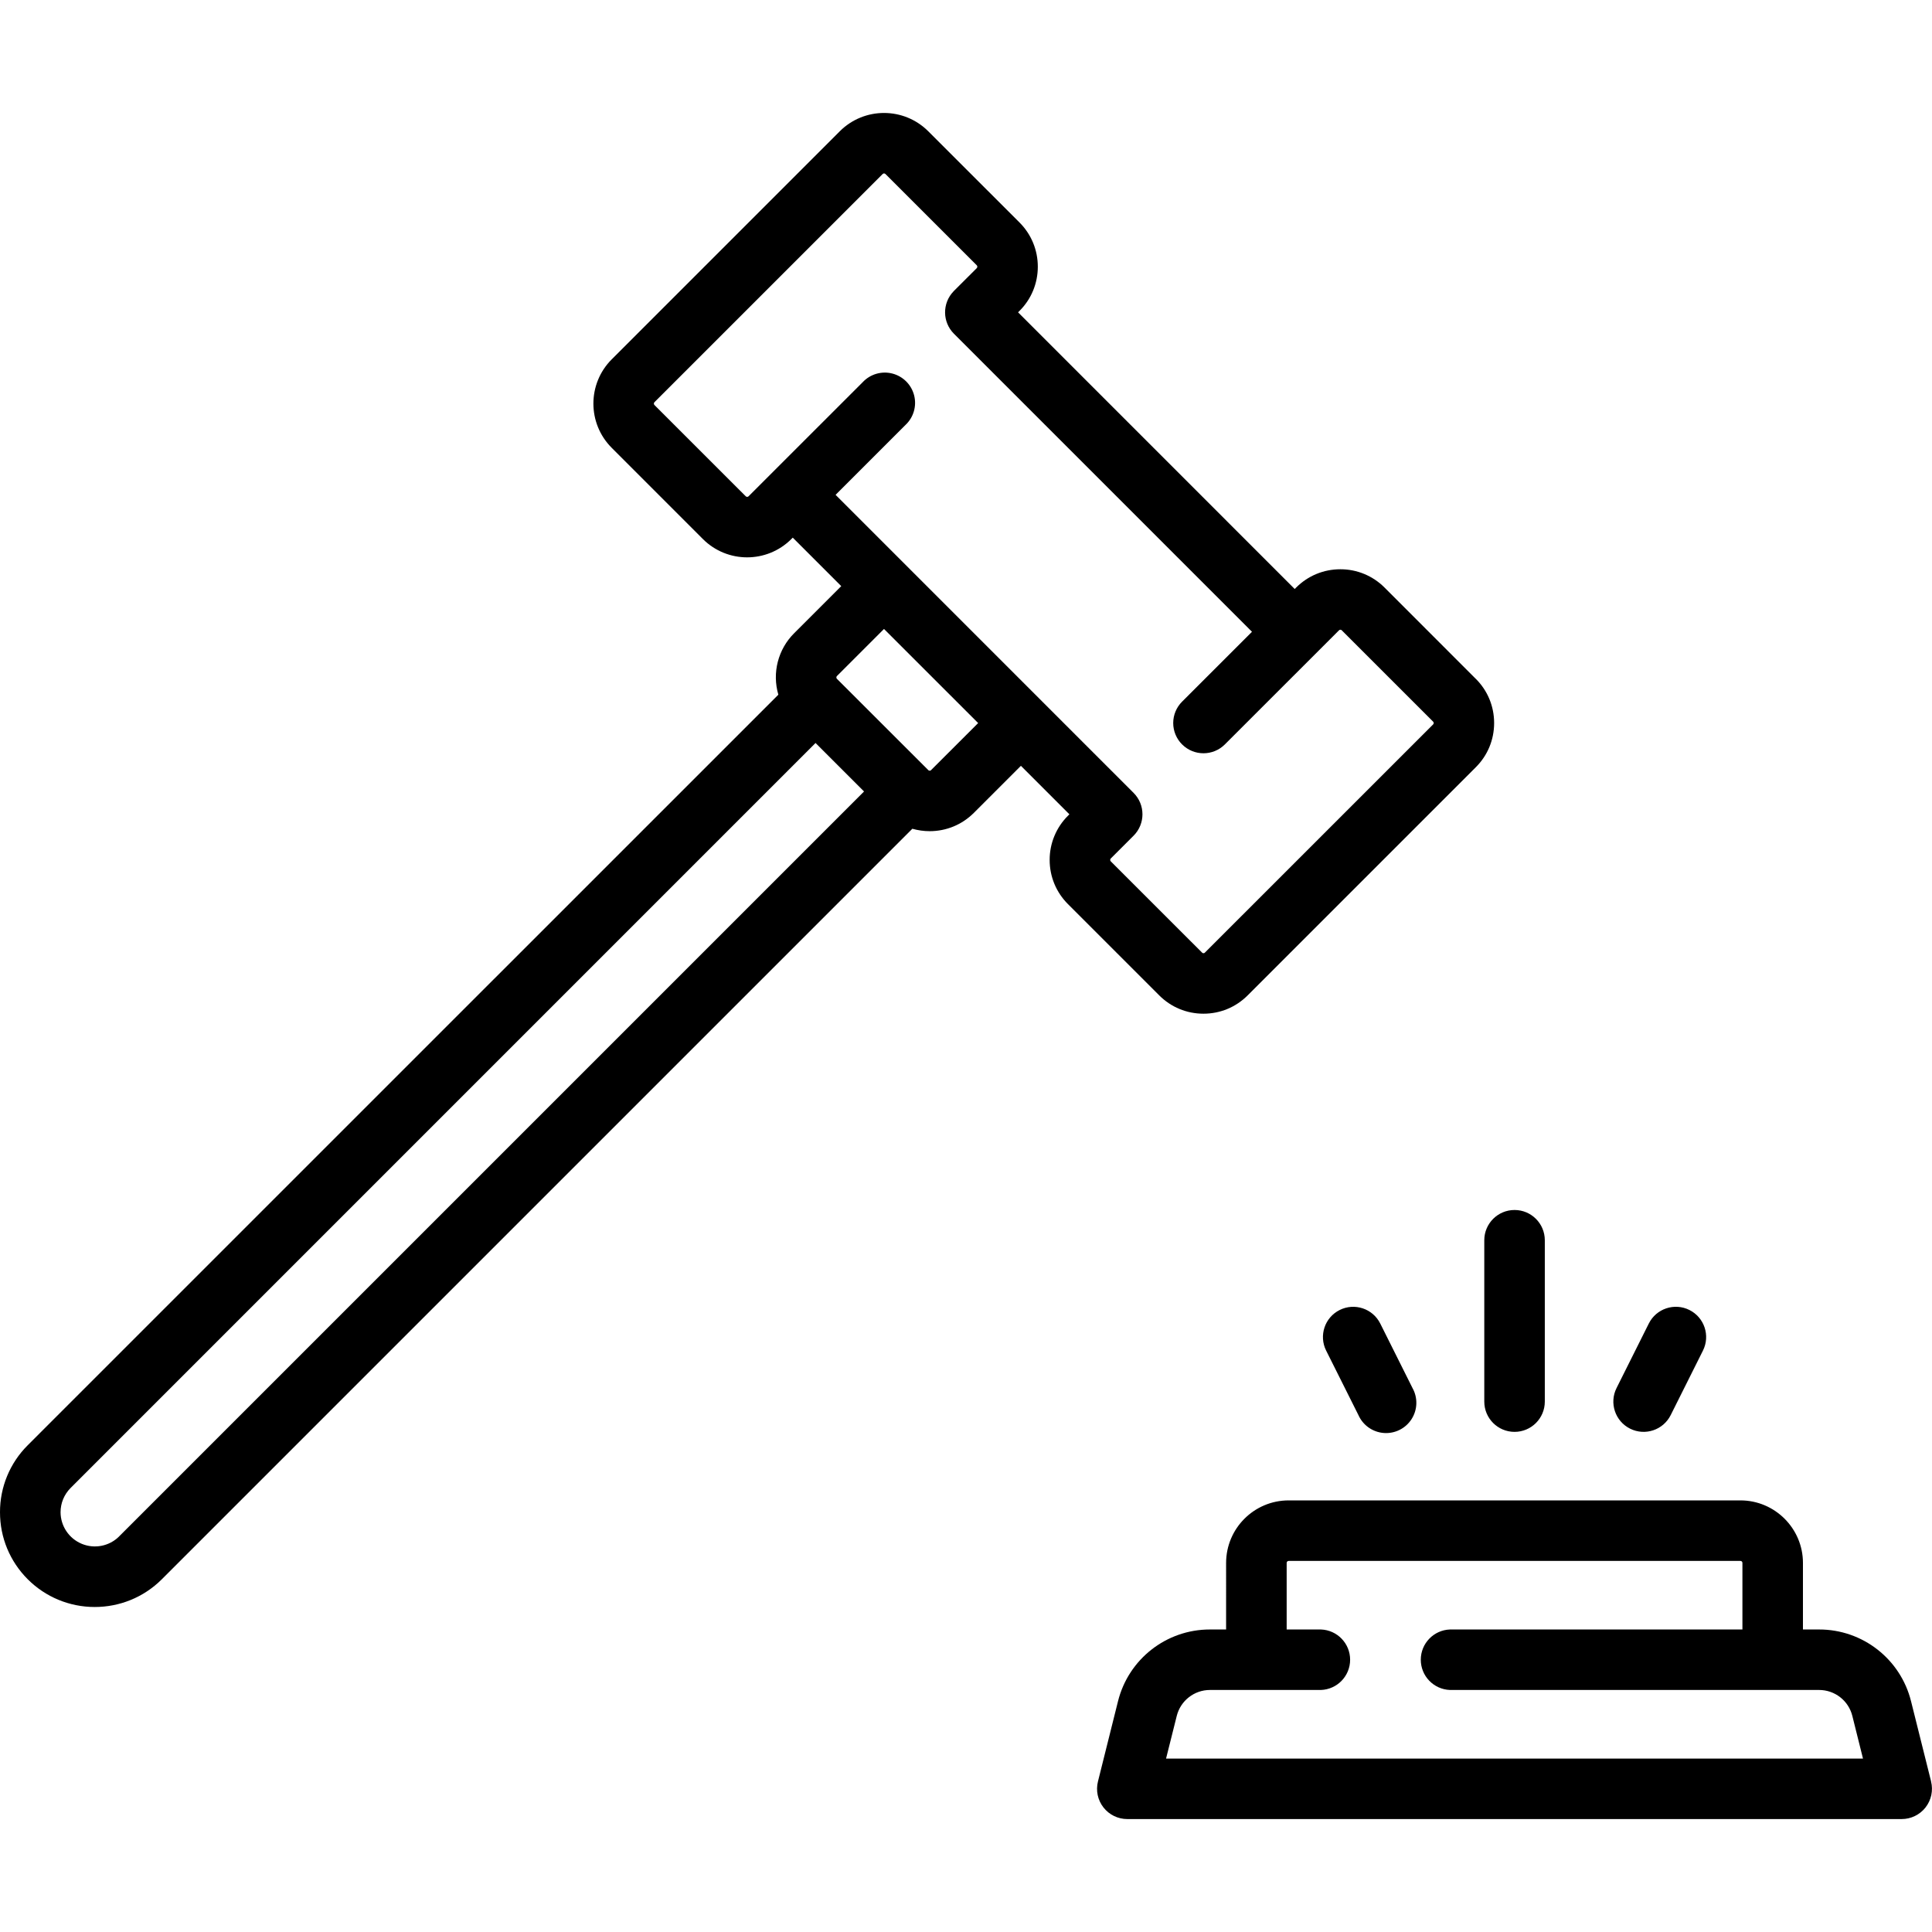
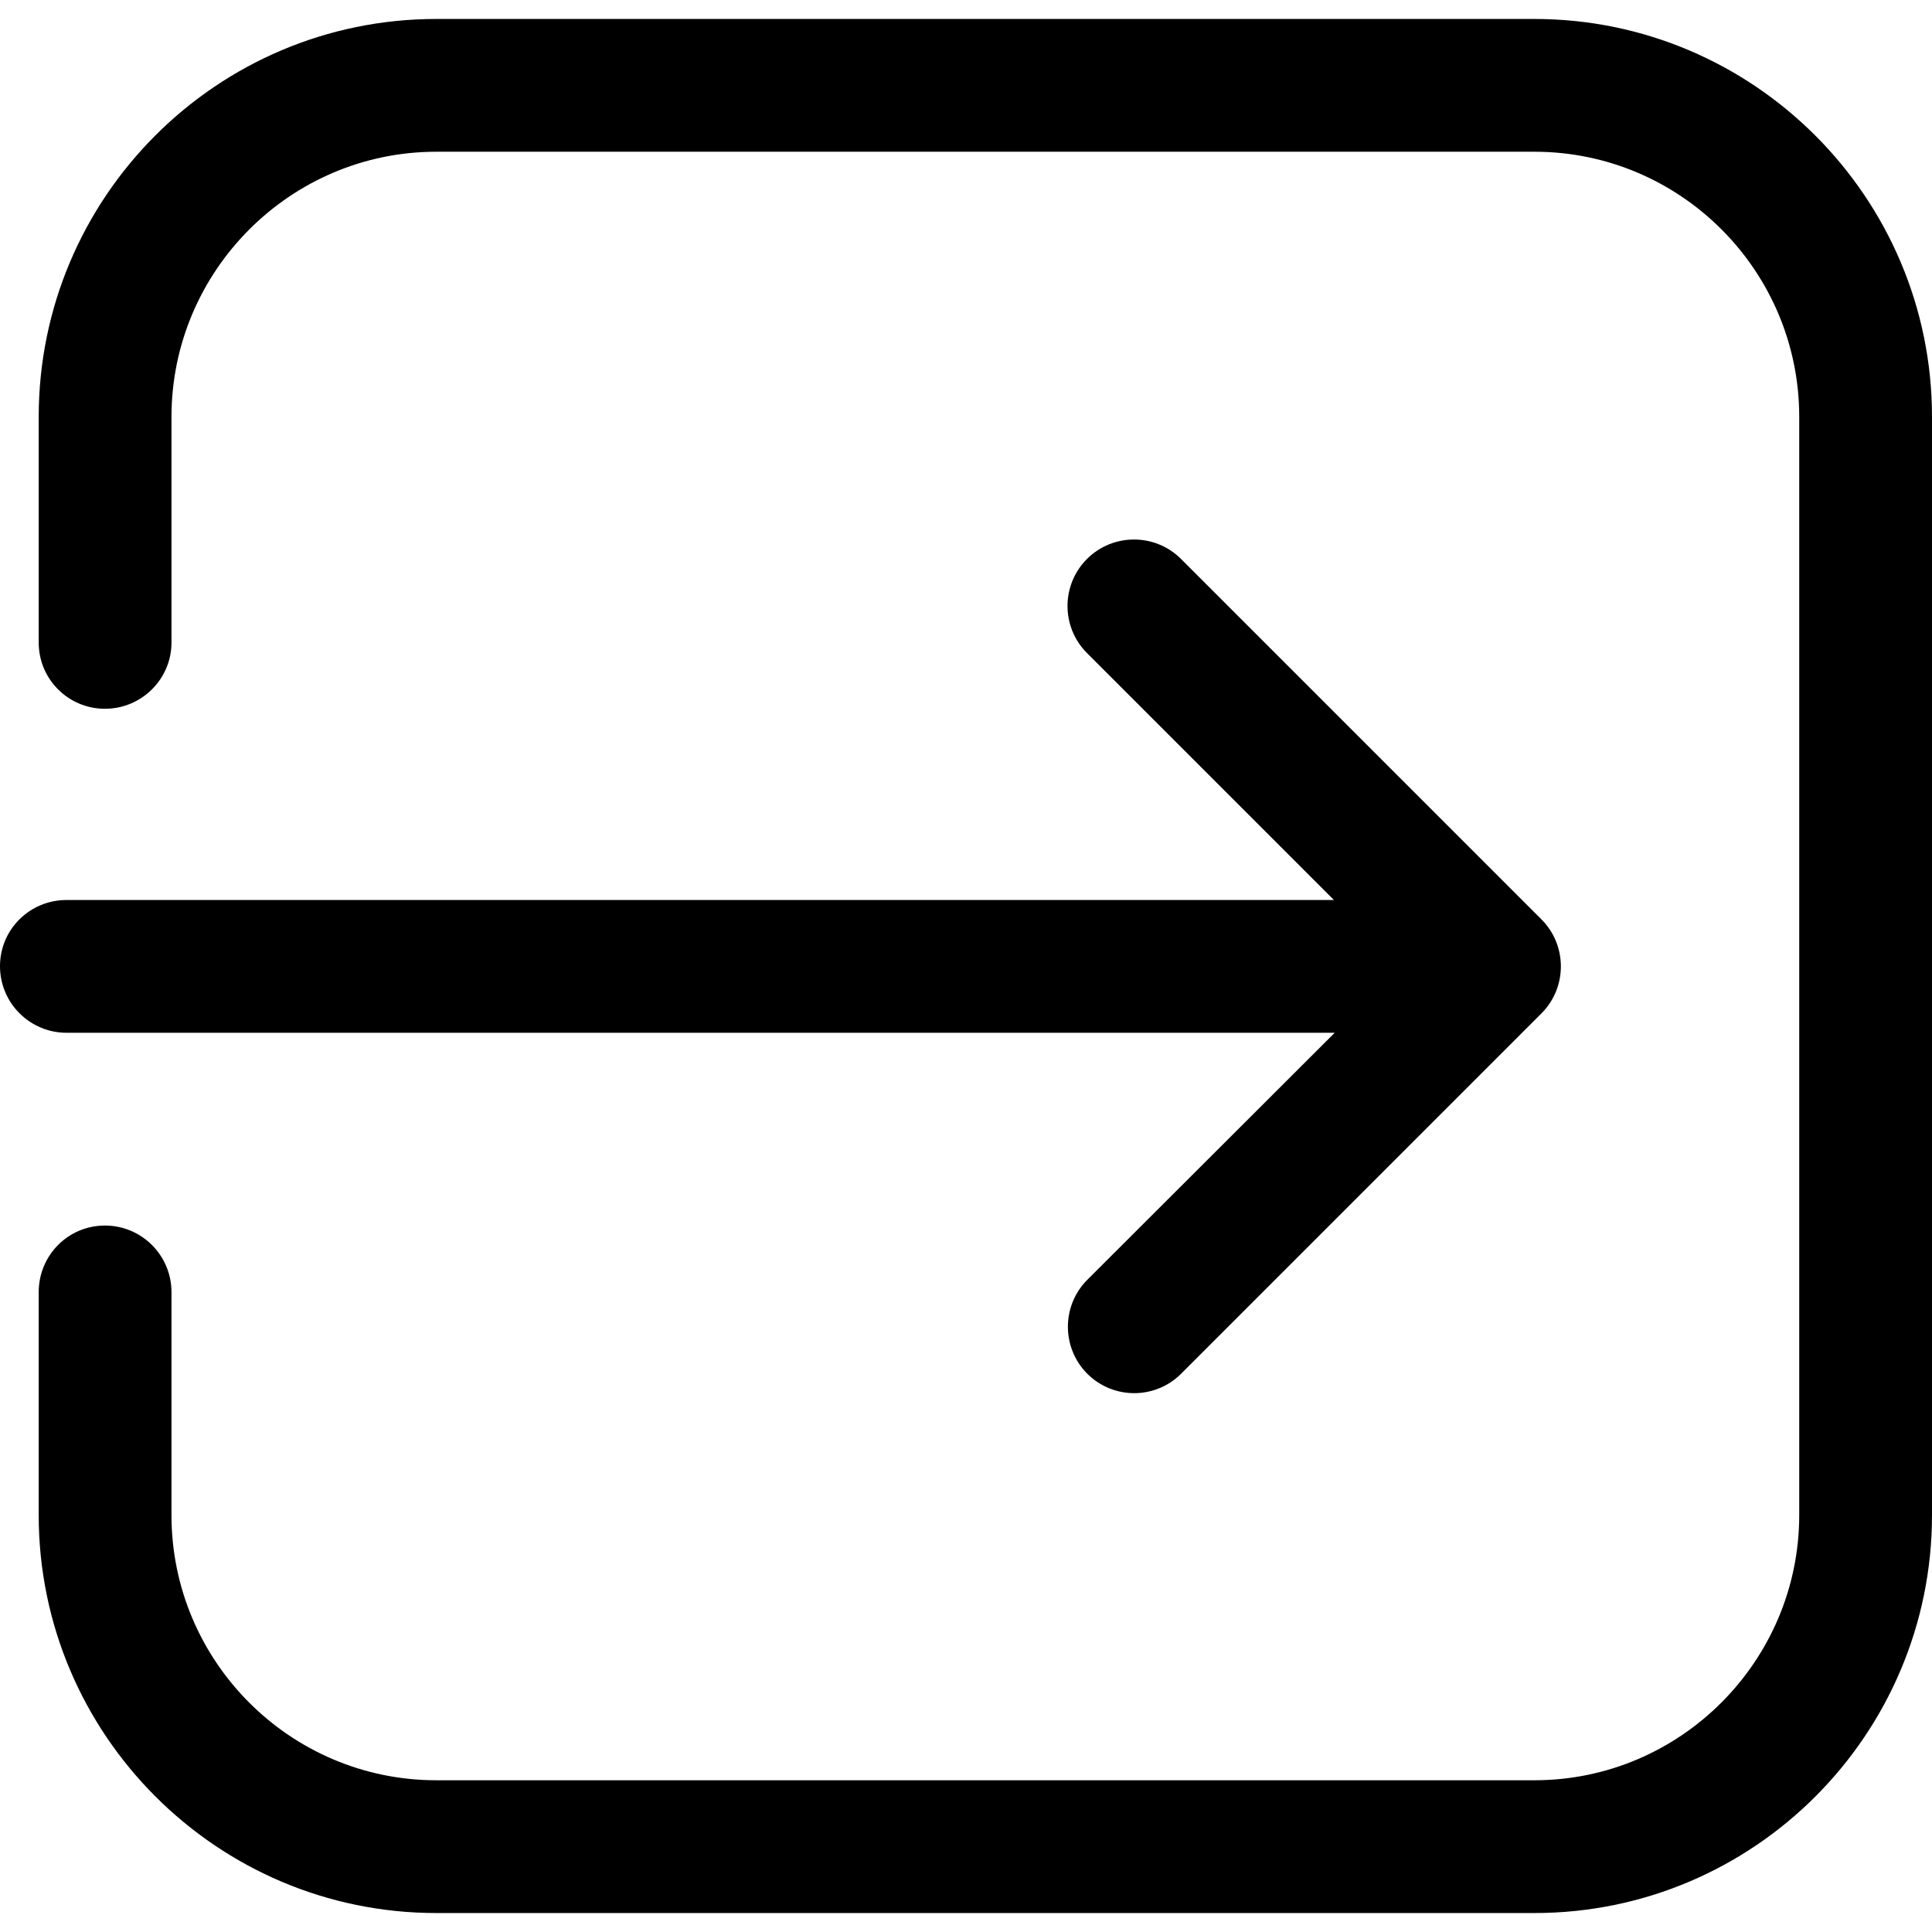
- <svg xmlns="http://www.w3.org/2000/svg" viewBox="0 0 512 512">
-   <path d="M391.1 179.9l-24.18-24.19a16.46 16.46 0 0 0-11.71-4.85c-4.43 0-8.59 1.72-11.72 4.85l-.38.38-73.31-73.32.38-.38c3.13-3.12 4.85-7.29 4.85-11.71s-1.72-8.59-4.85-11.72l-24.19-24.18a16.59 16.59 0 0 0-23.43 0L162.1 95.24a16.59 16.59 0 0 0 0 23.43l24.18 24.19a16.59 16.59 0 0 0 23.43 0l.38-.38 12.85 12.85-12.47 12.47a16.46 16.46 0 0 0-4.2 16.3L7.35 383A24.95 24.95 0 0 0 0 400.76c0 6.71 2.61 13.02 7.36 17.77a25.04 25.04 0 0 0 17.76 7.34c6.43 0 12.86-2.45 17.76-7.34l198.9-198.9c1.48.41 3.01.64 4.59.64 4.42 0 8.58-1.72 11.71-4.85l12.47-12.47 12.85 12.85-.37.37a16.46 16.46 0 0 0-4.86 11.72c0 4.42 1.72 8.58 4.85 11.71l24.19 24.19c3.13 3.13 7.29 4.85 11.72 4.85s8.58-1.72 11.71-4.85l60.47-60.47c3.13-3.12 4.85-7.28 4.85-11.71s-1.72-8.59-4.85-11.71zM31.55 407.19a9.1 9.1 0 0 1-15.5-6.43c0-2.42.94-4.7 2.65-6.42L216.13 196.9l12.85 12.85L31.54 407.19zm215.2-203.1c-.03.03-.15.15-.37.15s-.34-.12-.38-.16L221.8 179.9c-.04-.03-.15-.15-.15-.37s.11-.34.15-.38l12.47-12.47 24.95 24.94-12.48 12.47zm133.03-12.1l-60.47 60.46c-.04.04-.15.16-.37.16s-.34-.12-.38-.16l-24.19-24.18c-.04-.04-.15-.16-.15-.38s.11-.34.15-.38l6.05-6.05a8.02 8.02 0 0 0 0-11.33l-78.98-78.99 18.51-18.51a8.02 8.02 0 1 0-11.33-11.34l-30.24 30.23c-.2.21-.54.21-.75 0l-24.19-24.18a.54.54 0 0 1 0-.76l60.47-60.46c.2-.21.54-.21.75 0l24.19 24.18c.2.2.2.55 0 .76l-6.02 6.01-.13.14a8.02 8.02 0 0 0 .1 11.23l78.99 78.99-18.52 18.51a8 8 0 0 0 0 11.34 8.02 8.02 0 0 0 11.33 0l30.24-30.23c.04-.04.15-.16.38-.16s.34.12.37.16l24.19 24.18c.04.04.16.16.16.38s-.12.34-.16.38zM511.76 472.1l-5.31-21.24a25.08 25.08 0 0 0-24.37-19.03h-4.28v-17.64c0-9.13-7.44-16.57-16.57-16.57H341.5a16.59 16.59 0 0 0-16.57 16.57v17.64h-4.28a25.08 25.08 0 0 0-24.37 19.03l-5.31 21.25a8.01 8.01 0 0 0 7.78 9.96h205.22a8.02 8.02 0 0 0 7.78-9.96zm-202.74-6.07l2.83-11.29a9.07 9.07 0 0 1 8.8-6.88h29.41a8.02 8.02 0 0 0 0-16.03h-9.08v-17.64c0-.3.24-.53.53-.53h119.72c.3 0 .53.23.53.53v17.64h-77.5a8.02 8.02 0 0 0 0 16.03h97.82c4.17 0 7.8 2.83 8.81 6.88l2.82 11.3H309.02zM401.37 320.66a8.02 8.02 0 0 0-8.02 8.02v42.76a8.02 8.02 0 0 0 16.04 0v-42.76a8.02 8.02 0 0 0-8.02-8.02zM447.71 347.16a8.02 8.02 0 0 0-10.76 3.59l-8.55 17.1a8.02 8.02 0 1 0 14.35 7.17l8.55-17.1a8.02 8.02 0 0 0-3.59-10.76zM374.33 367.85l-8.55-17.1a8.01 8.01 0 1 0-14.34 7.17l8.56 17.1a8.02 8.02 0 1 0 14.33-7.17z" />
+ <svg xmlns="http://www.w3.org/2000/svg" version="1.1" id="Capa_1" x="0px" y="0px" viewBox="0 0 499.1 499.1" style="enable-background:new 0 0 499.1 499.1;" xml:space="preserve">
+   <g>
+     <g>
+       <g>
+         <path d="M0,249.6c0,9.5,7.7,17.2,17.2,17.2h327.6l-63.9,63.8c-6.7,6.7-6.7,17.6,0,24.3c3.3,3.3,7.7,5,12.1,5s8.8-1.7,12.1-5     l93.1-93.1c6.7-6.7,6.7-17.6,0-24.3l-93.1-93.1c-6.7-6.7-17.6-6.7-24.3,0c-6.7,6.7-6.7,17.6,0,24.3l63.8,63.8H17.2     C7.7,232.5,0,240.1,0,249.6z" />
+         <path d="M396.4,494.2c56.7,0,102.7-46.1,102.7-102.8V107.7C499.1,51,453,4.9,396.4,4.9H112.7C56,4.9,10,51,10,107.7V166     c0,9.5,7.7,17.1,17.1,17.1c9.5,0,17.2-7.7,17.2-17.1v-58.3c0-37.7,30.7-68.5,68.4-68.5h283.7c37.7,0,68.4,30.7,68.4,68.5v283.7     c0,37.7-30.7,68.5-68.4,68.5H112.7c-37.7,0-68.4-30.7-68.4-68.5v-57.6c0-9.5-7.7-17.2-17.2-17.2S10,324.3,10,333.8v57.6     c0,56.7,46.1,102.8,102.7,102.8H396.4L396.4,494.2z" />
+       </g>
+     </g>
+     <g>
+ 	</g>
+     <g>
+ 	</g>
+     <g>
+ 	</g>
+     <g>
+ 	</g>
+     <g>
+ 	</g>
+     <g>
+ 	</g>
+     <g>
+ 	</g>
+     <g>
+ 	</g>
+     <g>
+ 	</g>
+     <g>
+ 	</g>
+     <g>
+ 	</g>
+     <g>
+ 	</g>
+     <g>
+ 	</g>
+     <g>
+ 	</g>
+     <g>
+ 	</g>
+   </g>
+   <g>
+ </g>
+   <g>
+ </g>
+   <g>
+ </g>
+   <g>
+ </g>
+   <g>
+ </g>
+   <g>
+ </g>
+   <g>
+ </g>
+   <g>
+ </g>
+   <g>
+ </g>
+   <g>
+ </g>
+   <g>
+ </g>
+   <g>
+ </g>
+   <g>
+ </g>
+   <g>
+ </g>
+   <g>
+ </g>
</svg>
